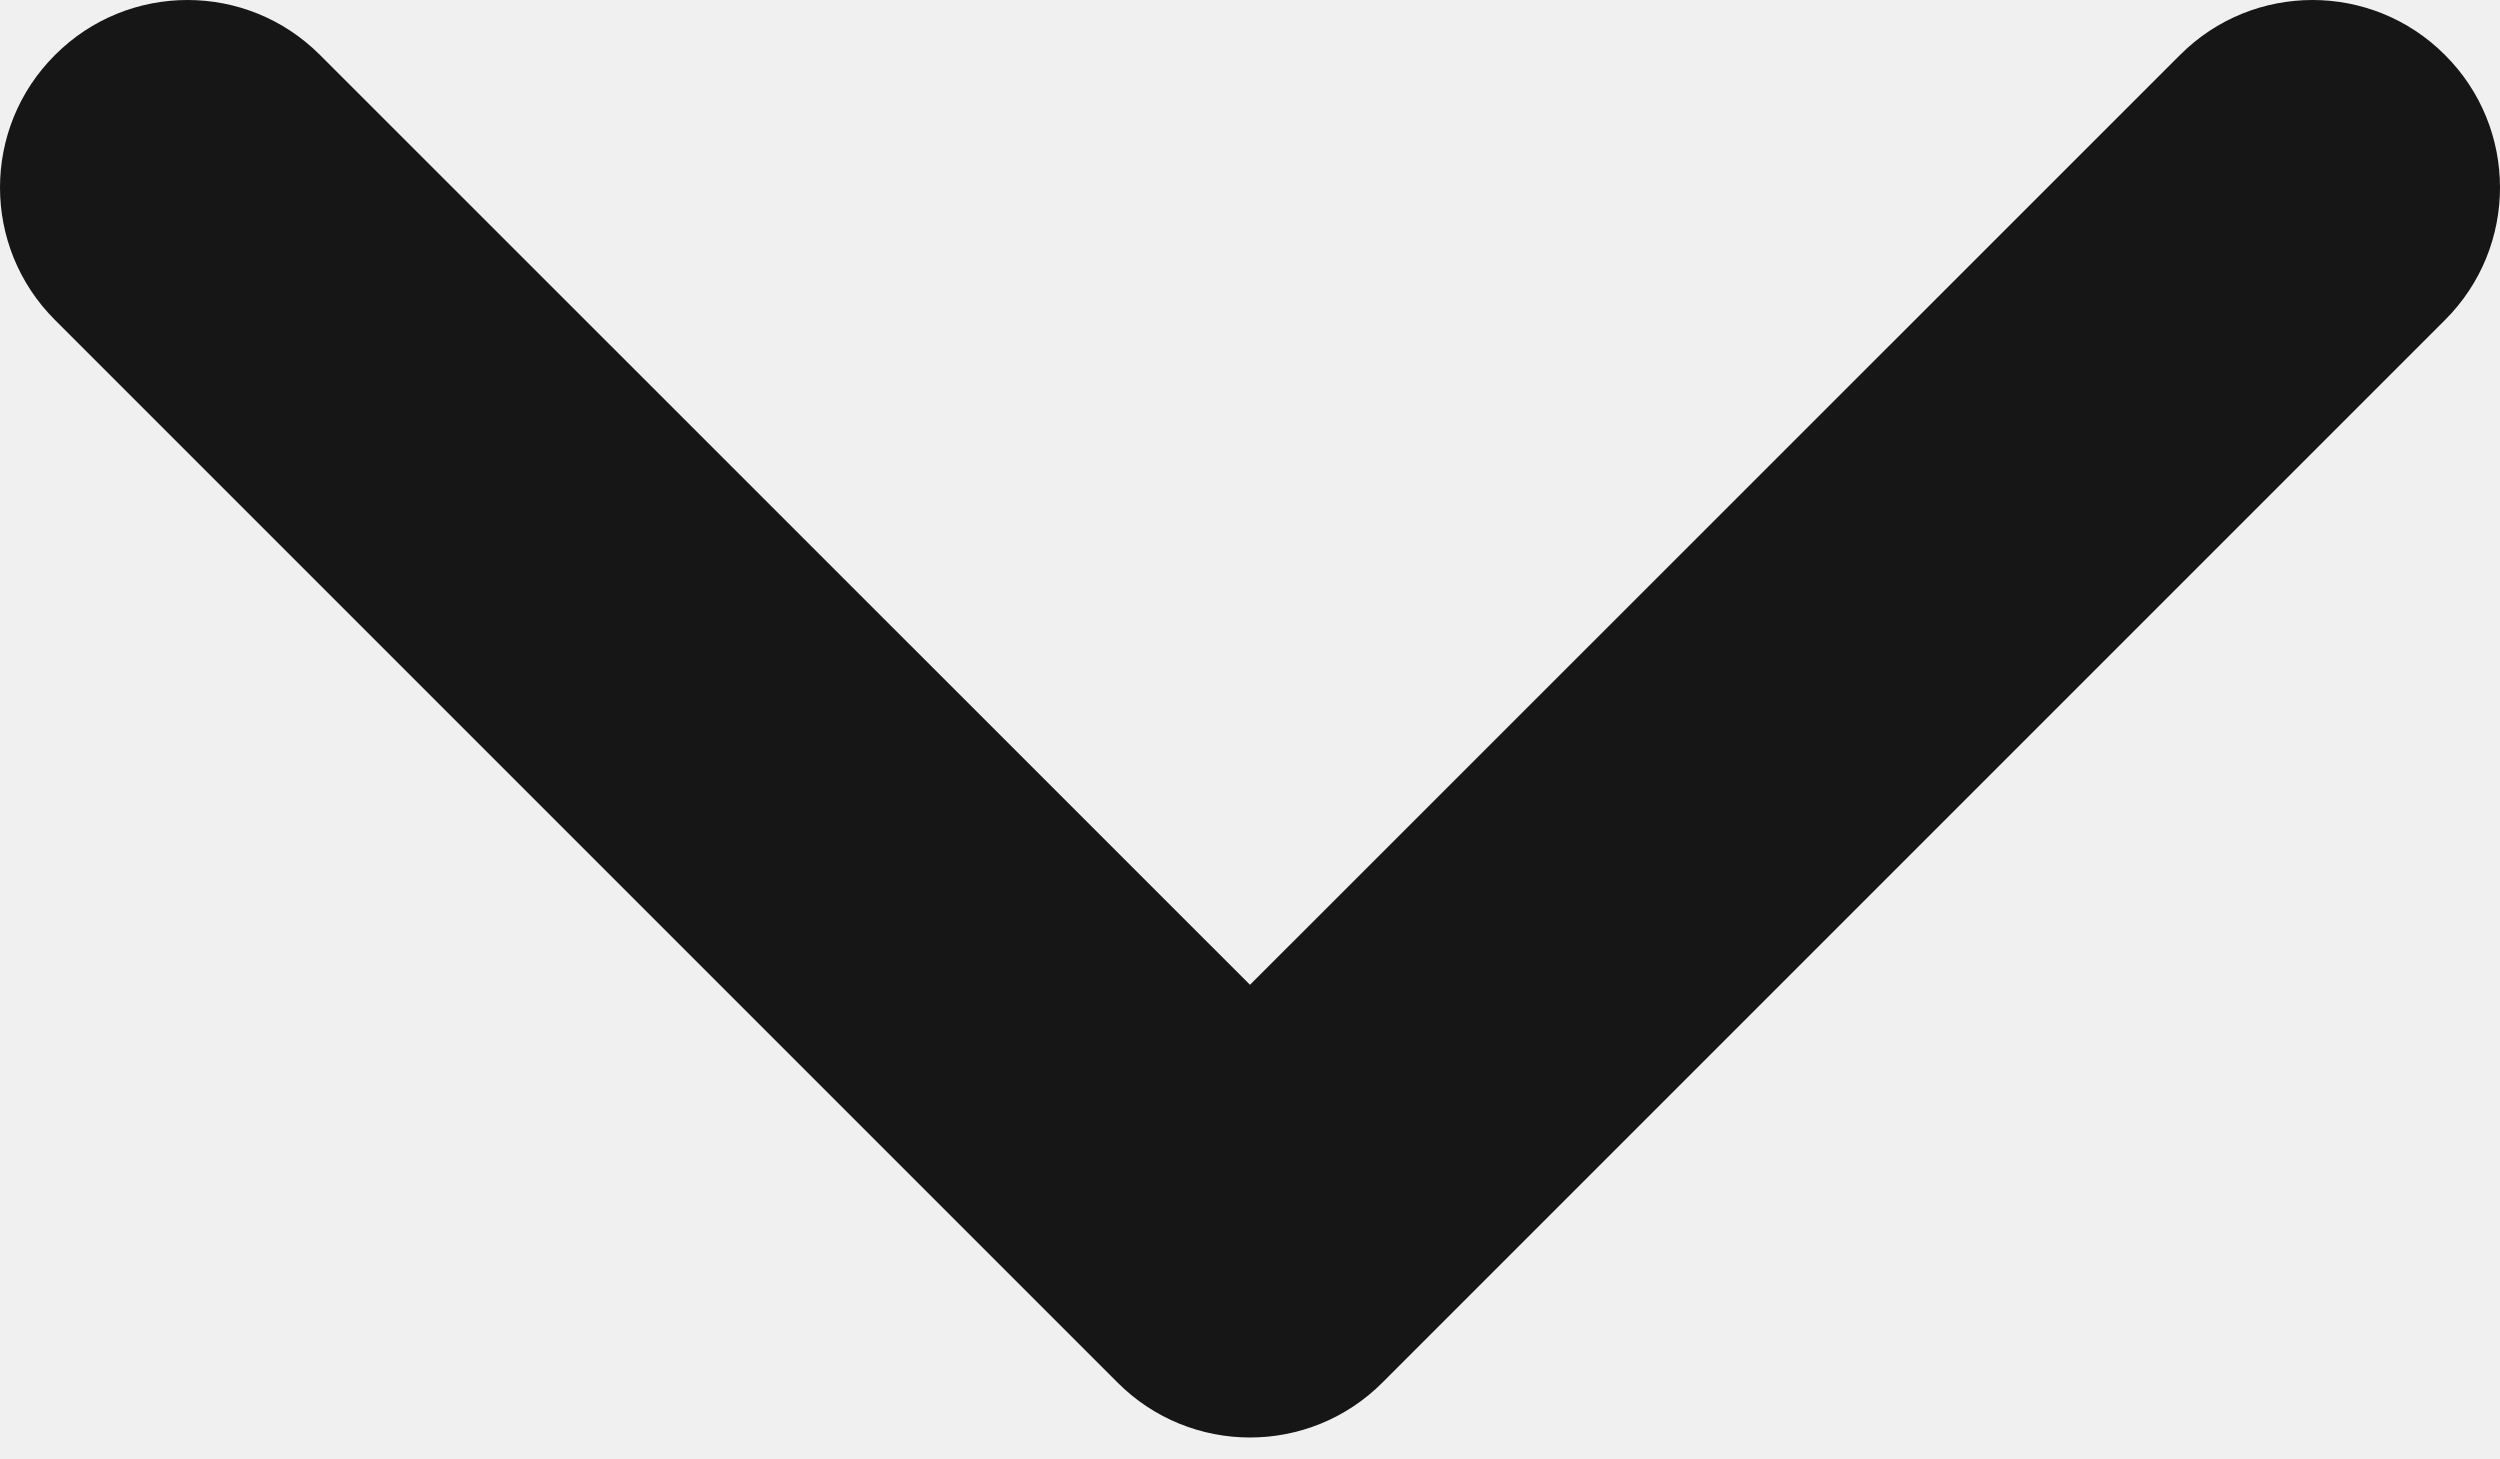
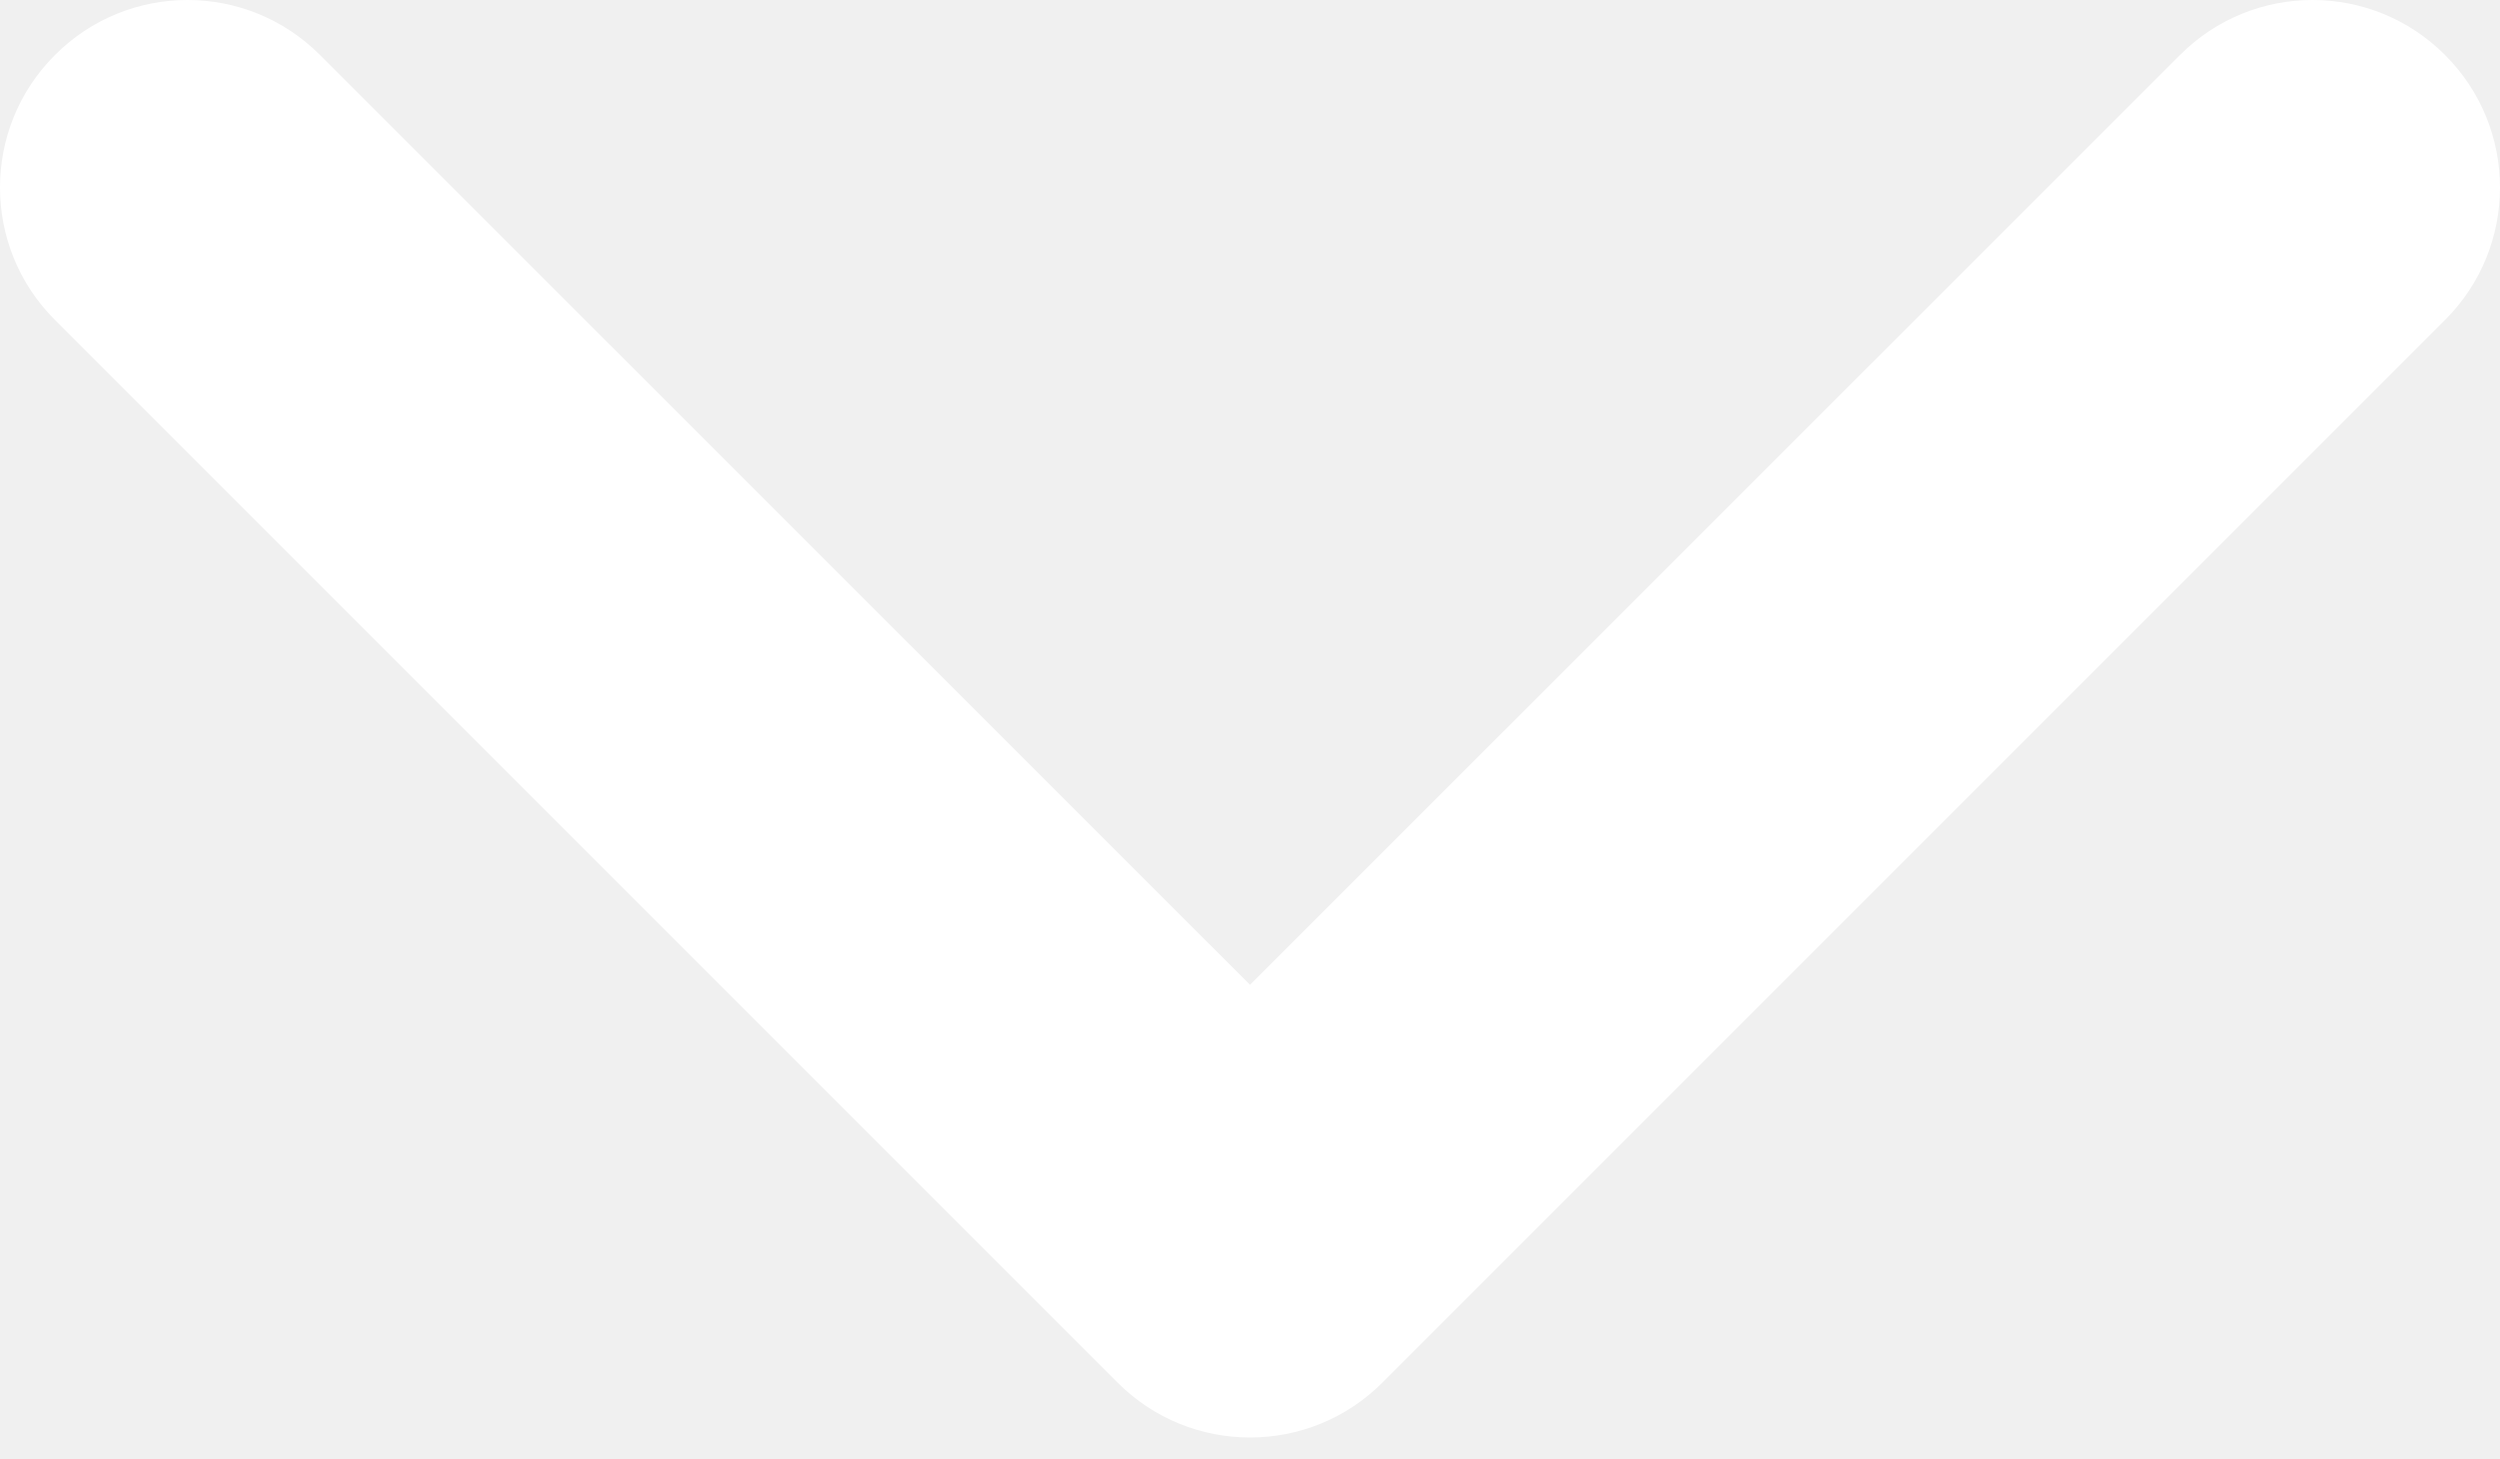
<svg xmlns="http://www.w3.org/2000/svg" width="12" height="7" viewBox="0 0 12 7" fill="none">
-   <path fill-rule="evenodd" clip-rule="evenodd" d="M11.736 0.264C11.385 -0.088 10.815 -0.088 10.464 0.264L6 4.727L1.536 0.264C1.185 -0.088 0.615 -0.088 0.264 0.264C-0.088 0.615 -0.088 1.185 0.264 1.536L5.364 6.636C5.715 6.988 6.285 6.988 6.636 6.636L11.736 1.536C12.088 1.185 12.088 0.615 11.736 0.264Z" fill="#161616" />
+   <path fill-rule="evenodd" clip-rule="evenodd" d="M11.736 0.264C11.385 -0.088 10.815 -0.088 10.464 0.264L6 4.727L1.536 0.264C1.185 -0.088 0.615 -0.088 0.264 0.264C-0.088 0.615 -0.088 1.185 0.264 1.536L5.364 6.636C5.715 6.988 6.285 6.988 6.636 6.636L11.736 1.536C12.088 1.185 12.088 0.615 11.736 0.264Z" fill="white" />
</svg>
